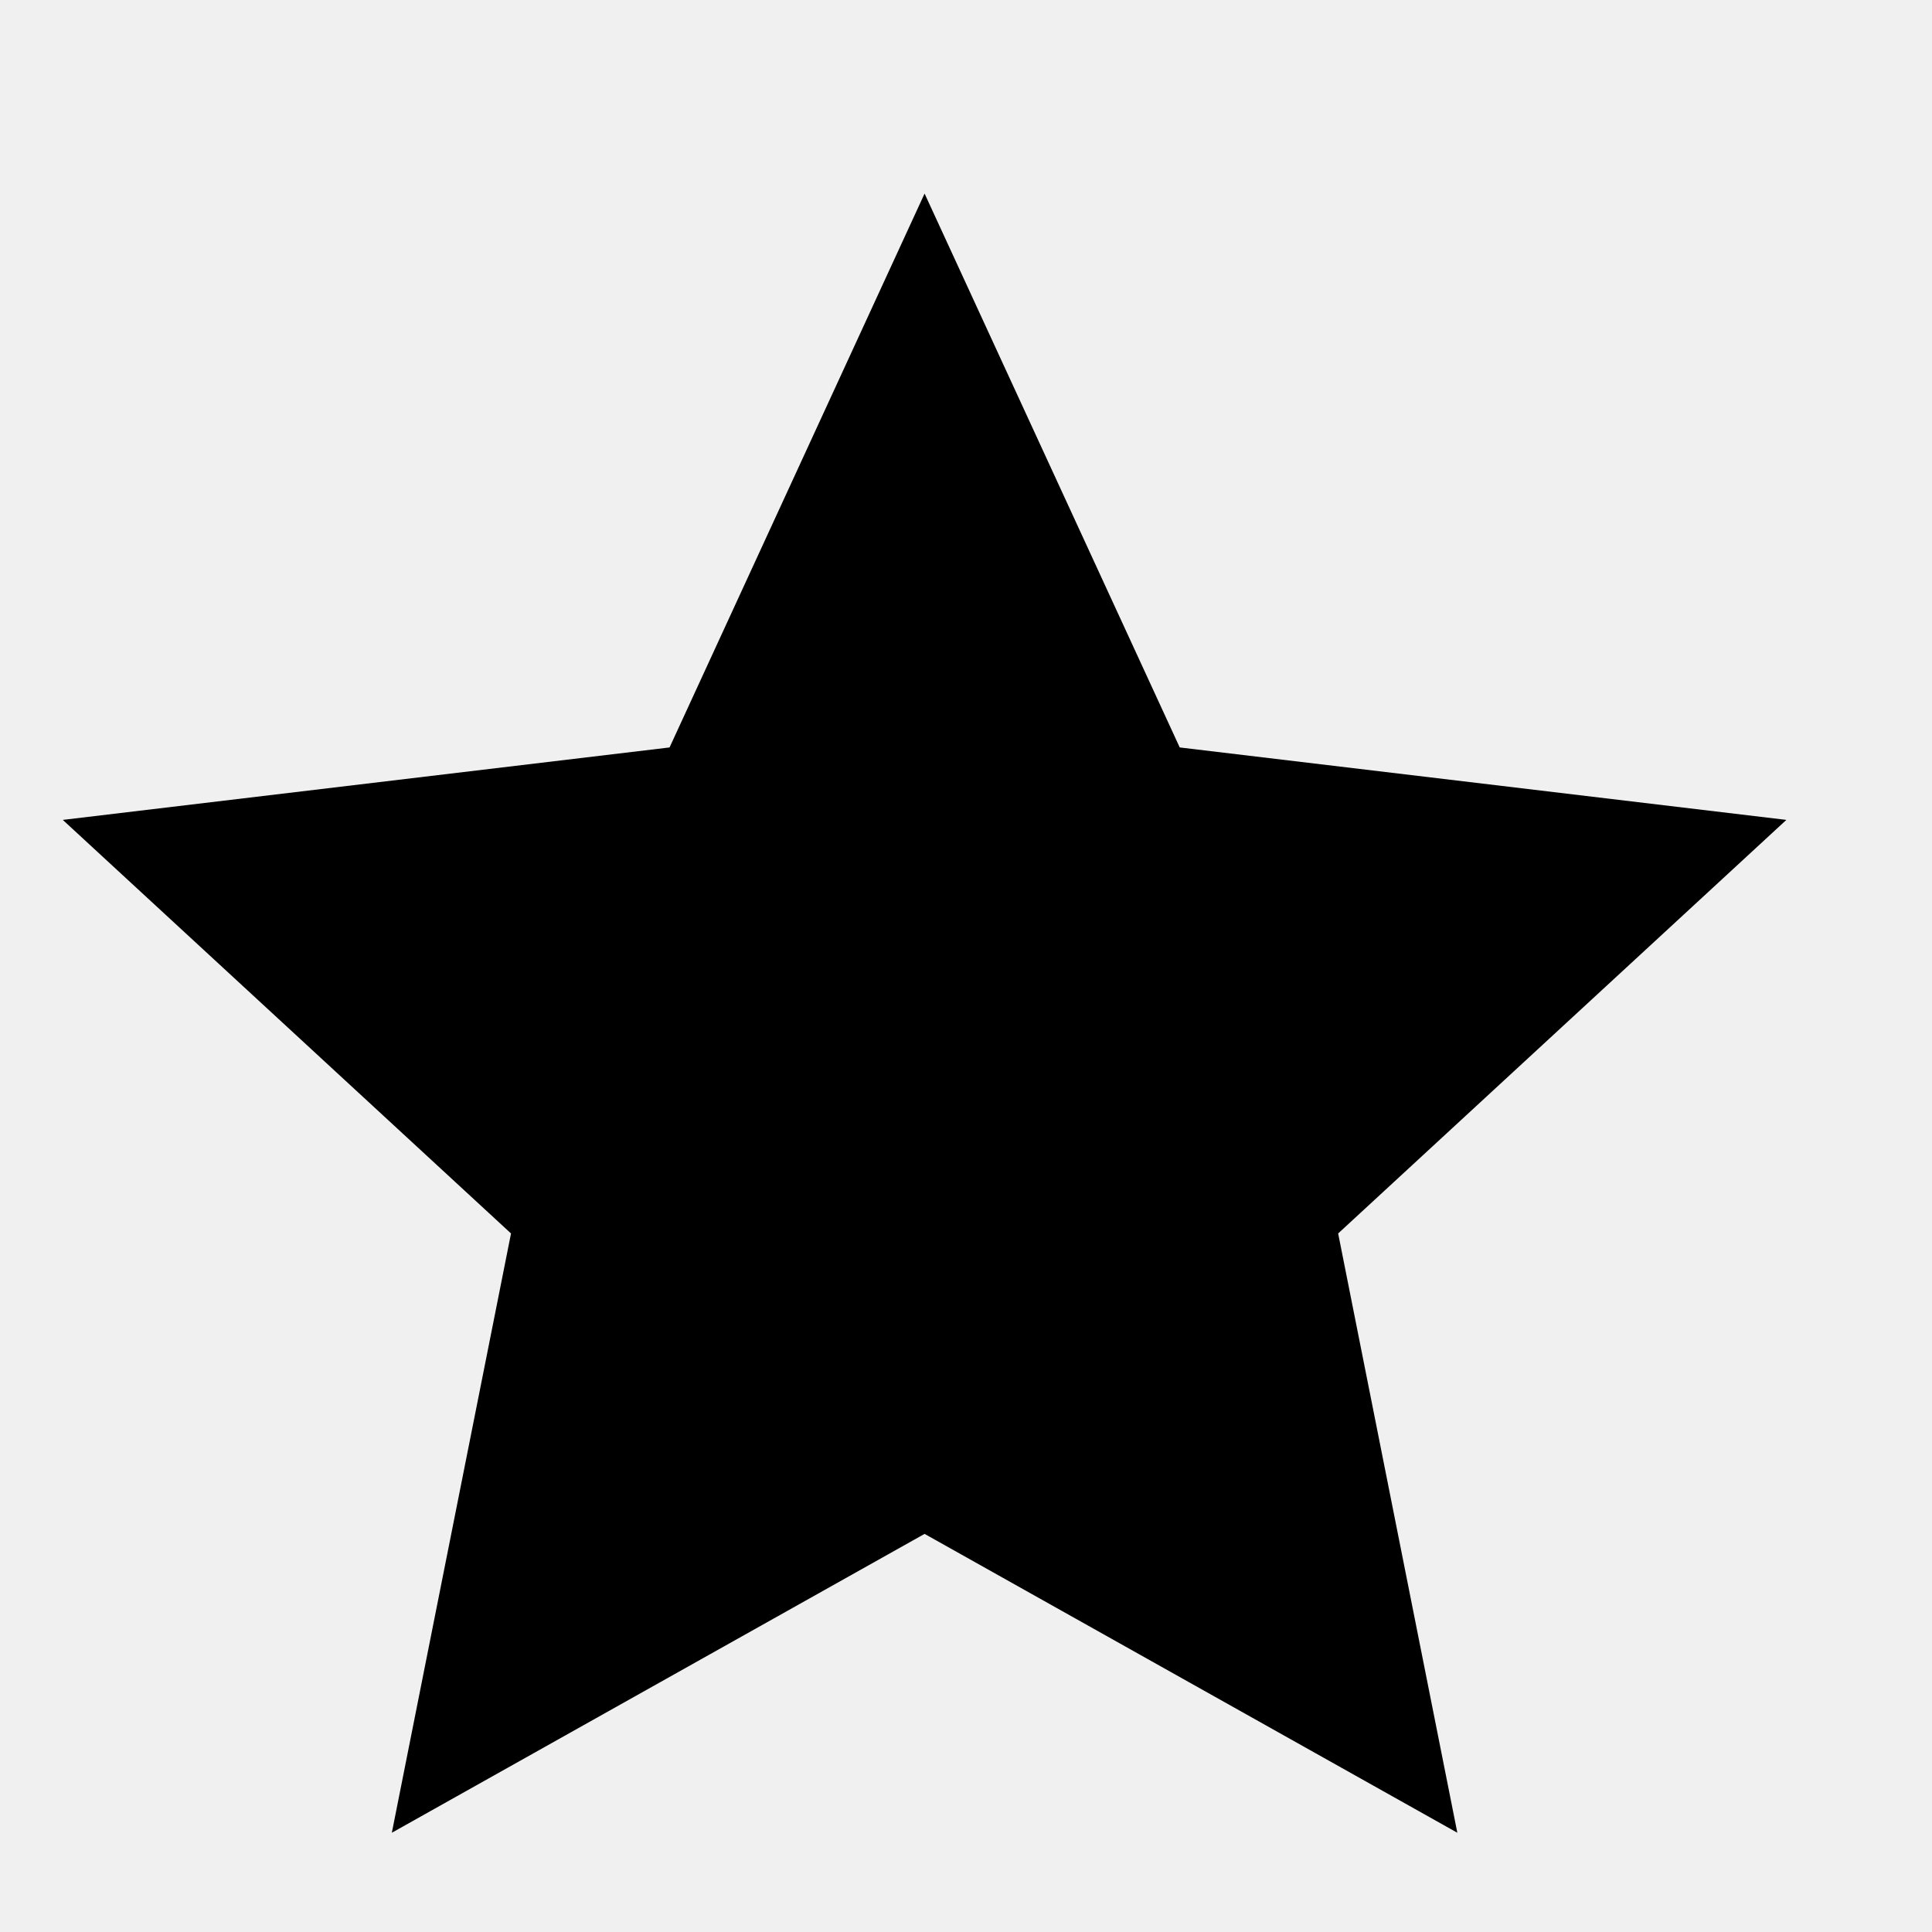
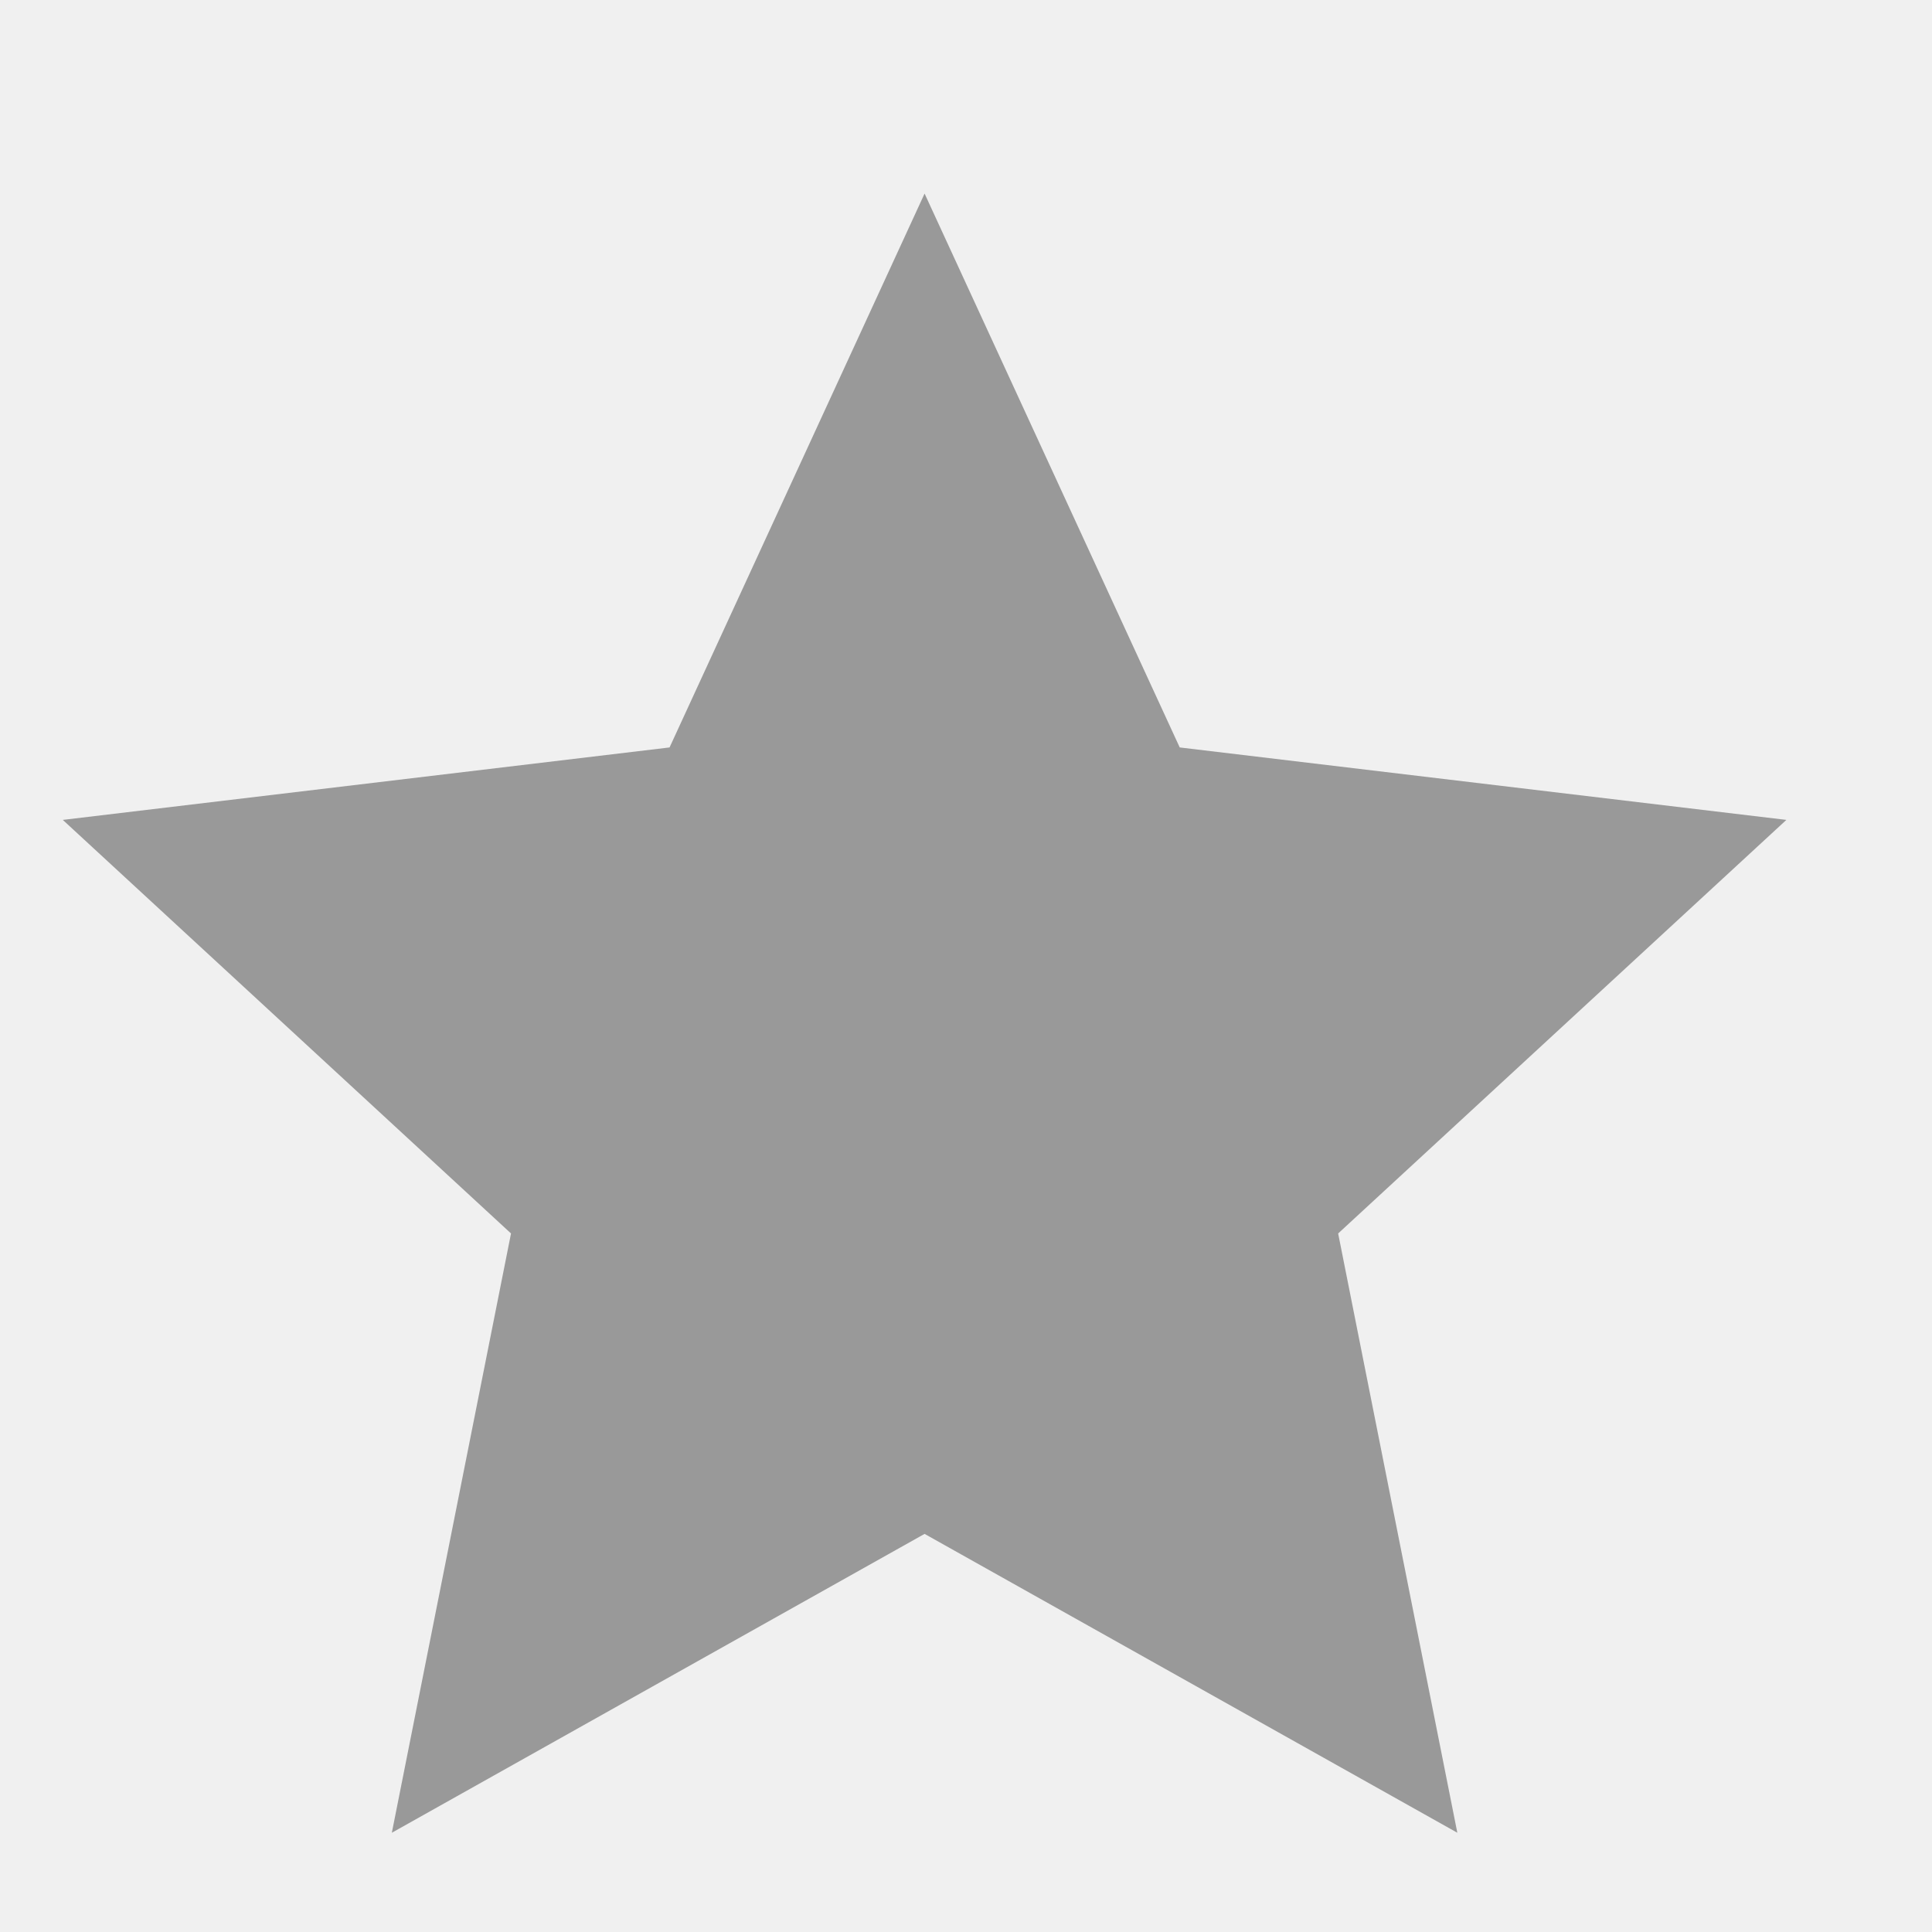
<svg xmlns="http://www.w3.org/2000/svg" width="16" height="16" viewBox="0 0 16 16" fill="none">
  <g clip-path="url(#clip0_24_16508)">
-     <path d="M7.657 12.703L3.245 15.178L4.232 10.215L0.52 6.79L5.545 6.19L7.657 1.603L9.77 6.19L14.794 6.79L11.082 10.215L12.069 15.178L7.657 12.703Z" fill="#000" />
+     <path d="M7.657 12.703L3.245 15.178L4.232 10.215L0.52 6.79L5.545 6.19L7.657 1.603L9.77 6.19L14.794 6.79L11.082 10.215L12.069 15.178L7.657 12.703Z" fill="rgb(153, 153, 153)" />
  </g>
  <defs>
    <clipPath id="clip0_24_16508">
      <rect width="15.48" height="15" fill="white" transform="matrix(1 0 0 -1 0.519531 15.8901)" />
    </clipPath>
  </defs>
</svg>
